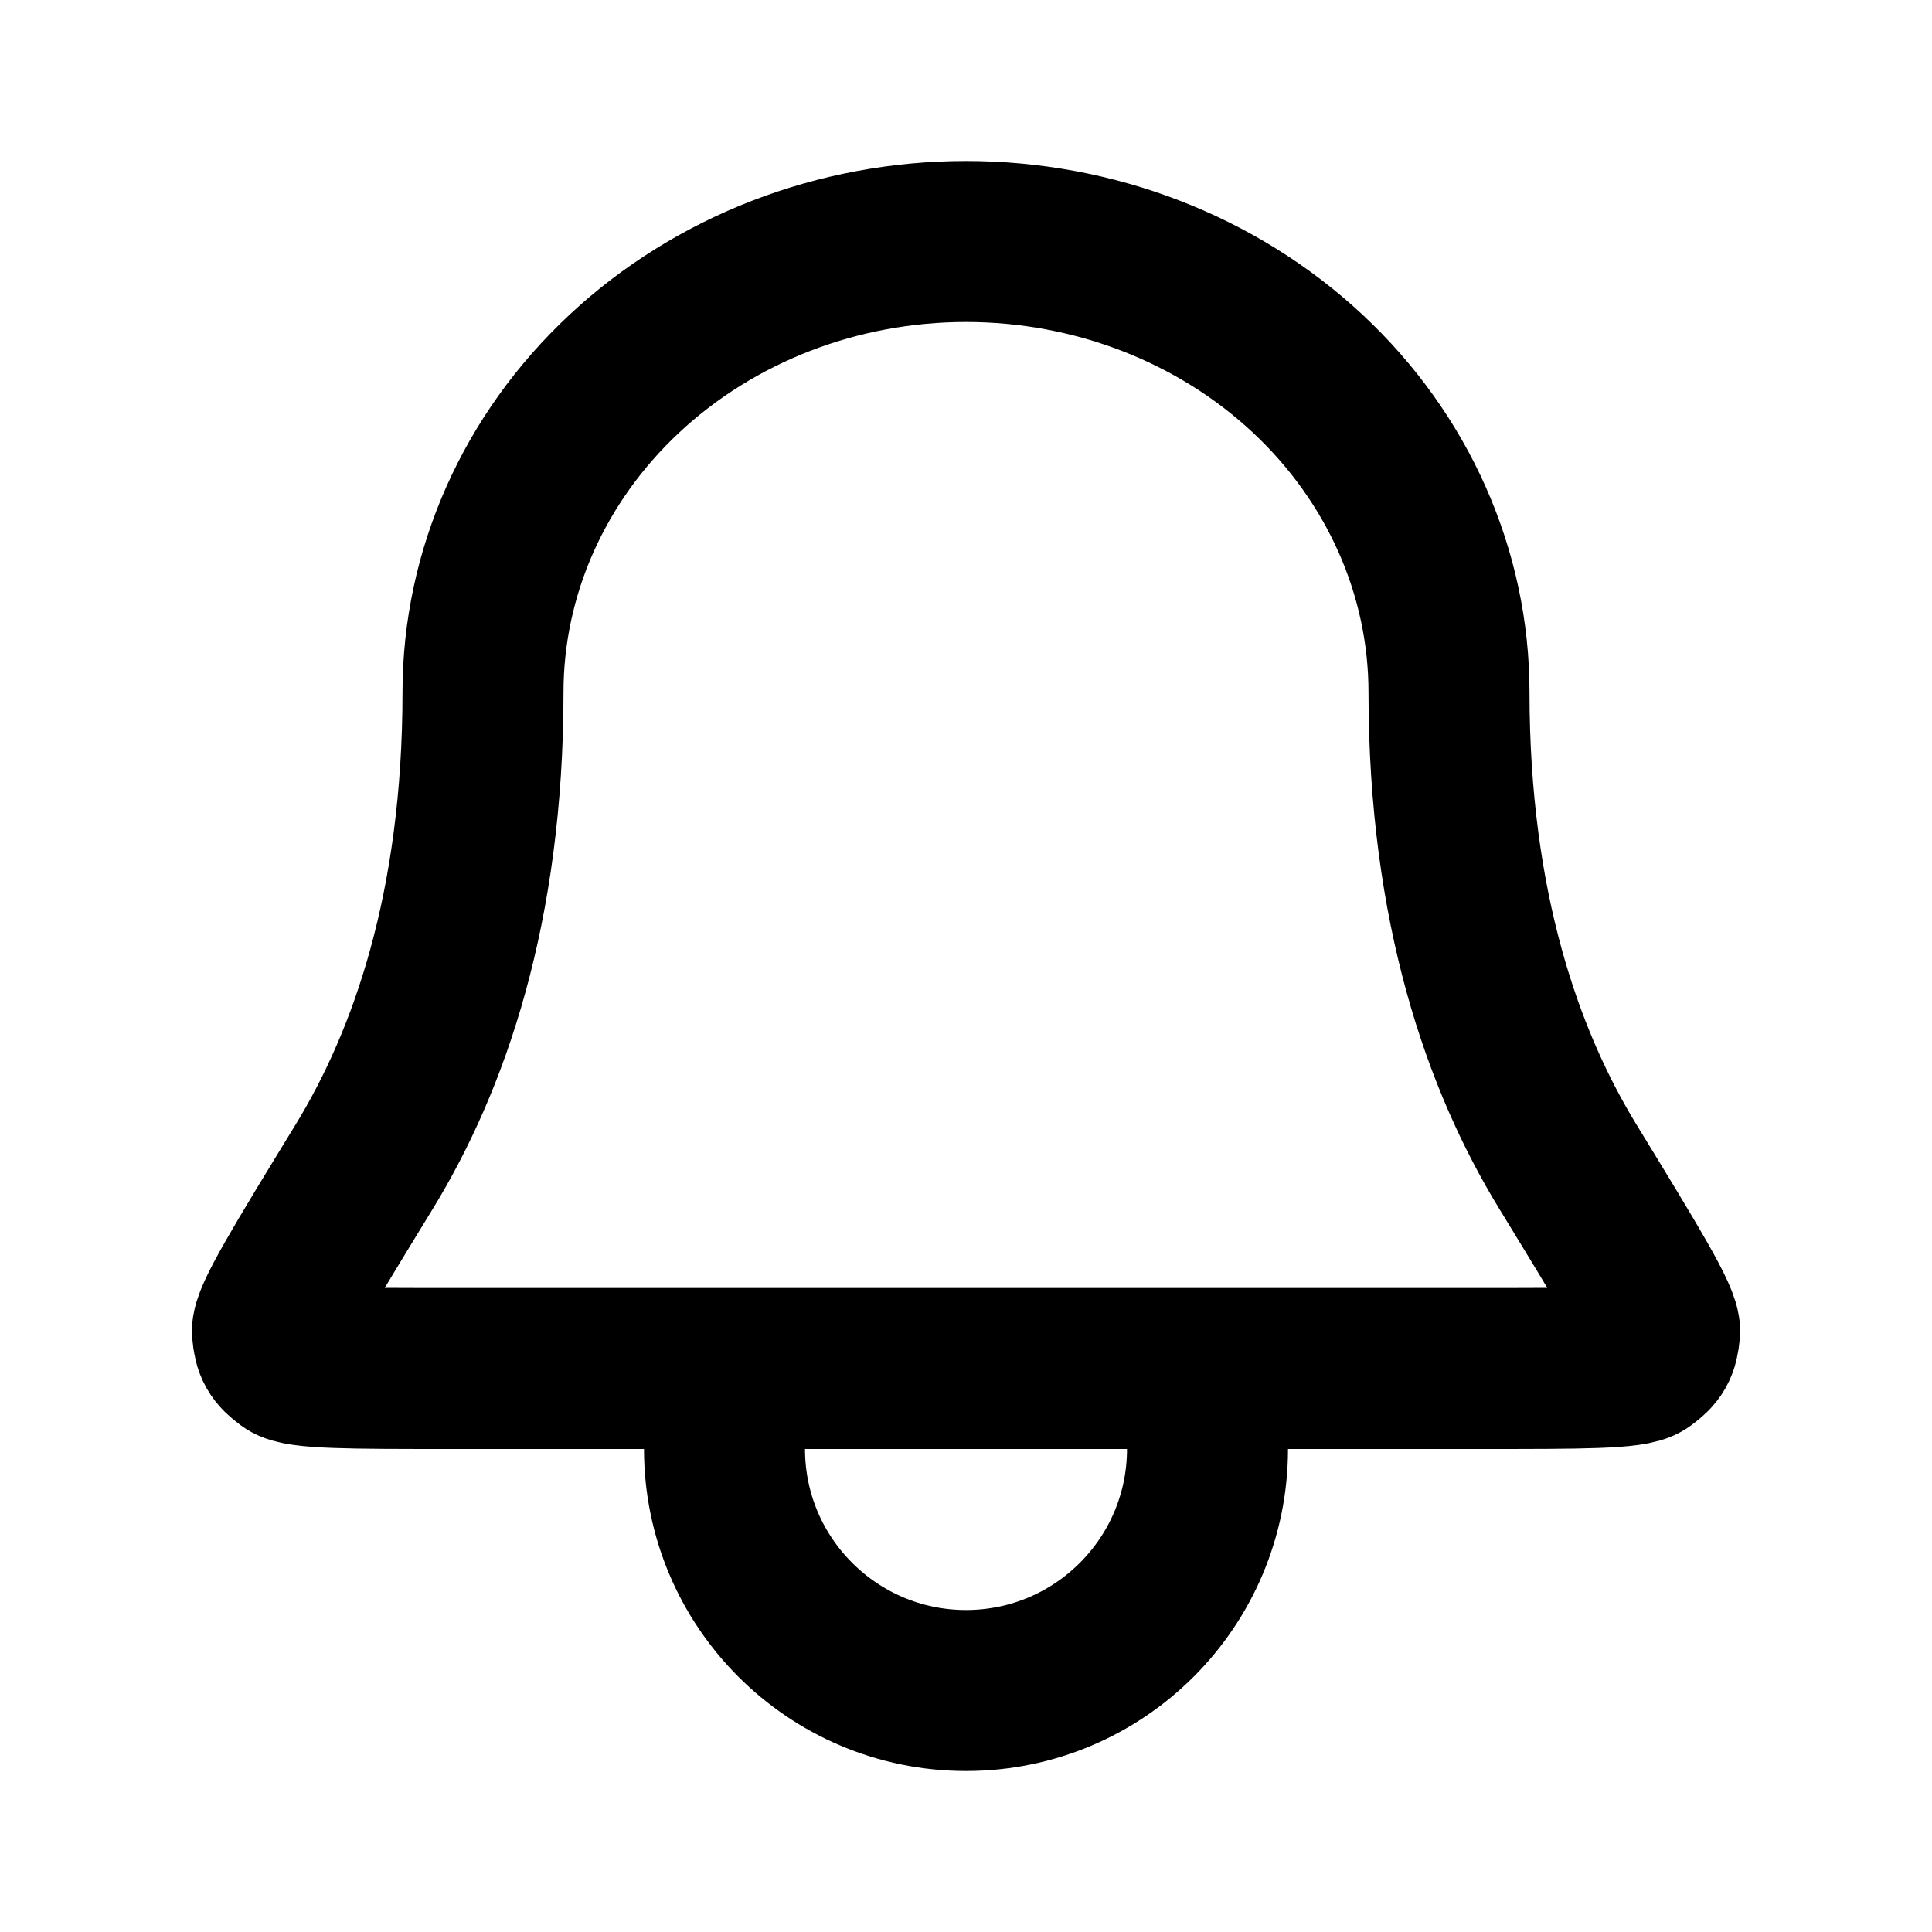
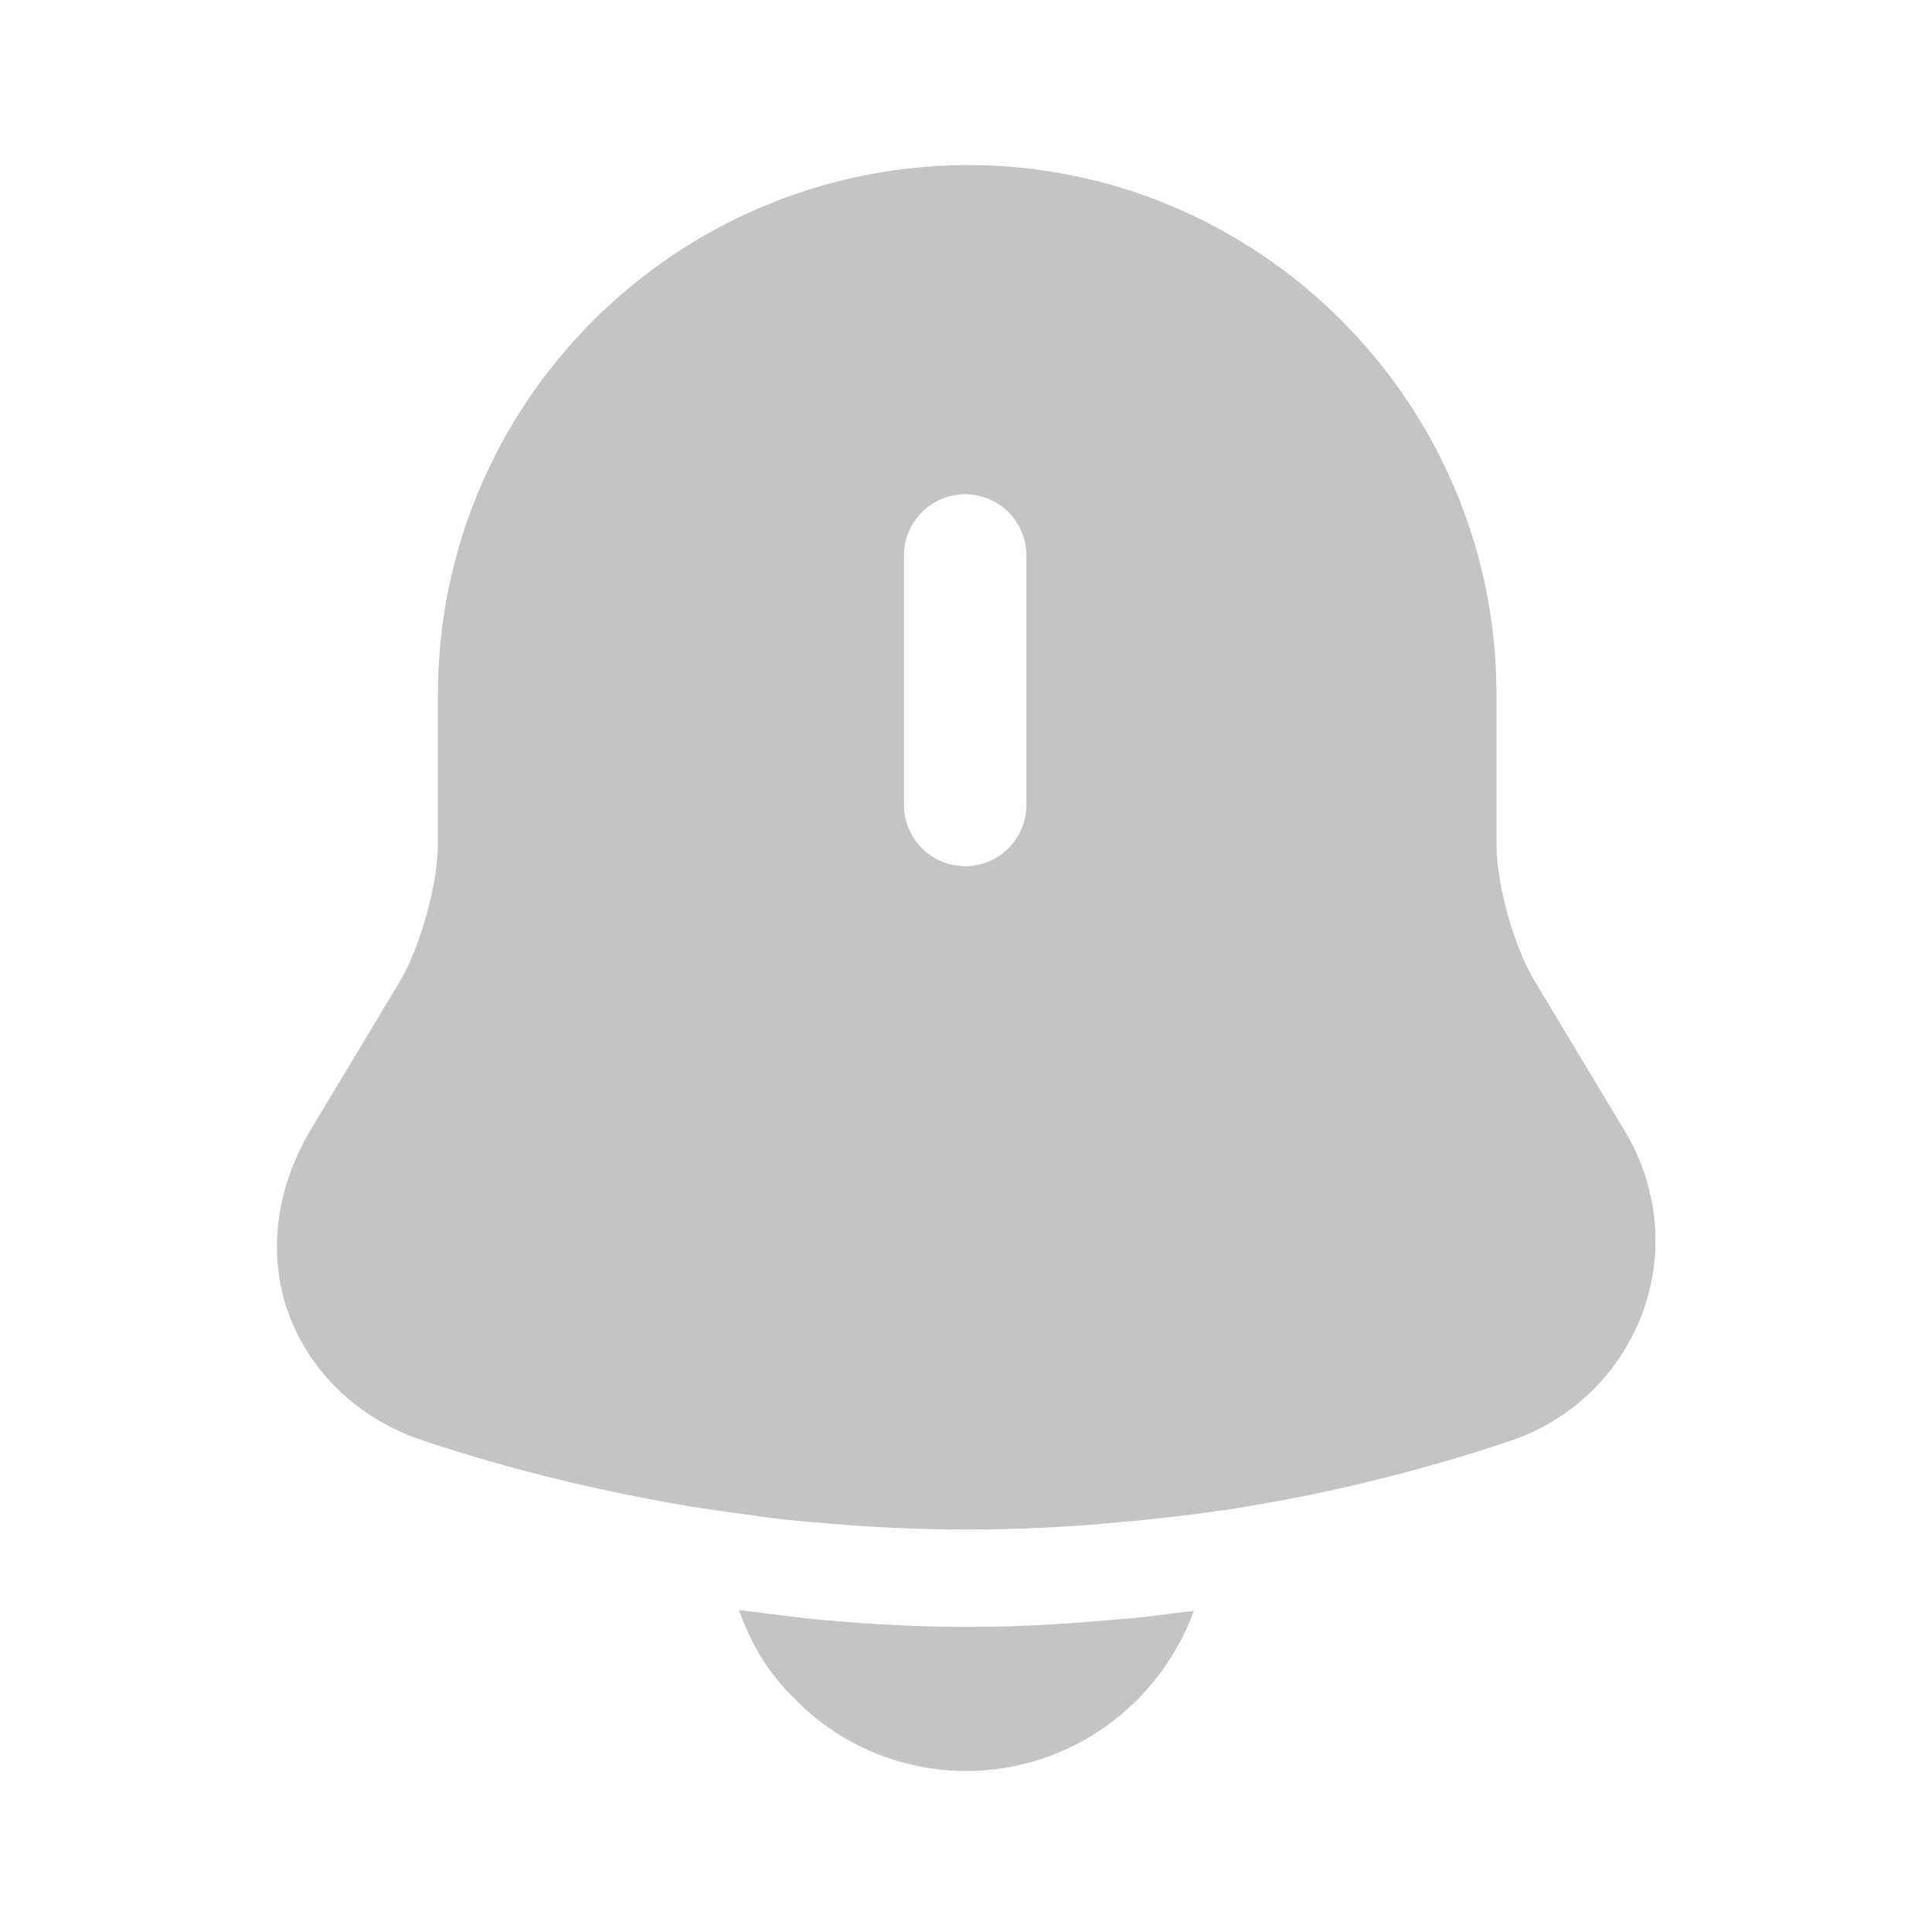
- <svg xmlns="http://www.w3.org/2000/svg" width="800px" height="800px" viewBox="0 0 24 24" fill="none">
-   <path d="M9.002 17H5.606C4.348 17 3.719 17 3.586 16.902C3.438 16.793 3.401 16.728 3.385 16.544C3.371 16.38 3.756 15.749 4.528 14.487C5.324 13.184 6 11.286 6 8.6C6 7.115 6.632 5.69 7.758 4.64C8.883 3.59 10.409 3 12 3C13.592 3 15.118 3.59 16.243 4.64C17.368 5.69 18 7.115 18 8.6C18 11.286 18.677 13.184 19.473 14.487C20.244 15.749 20.63 16.38 20.616 16.544C20.599 16.728 20.563 16.793 20.414 16.902C20.282 17 19.653 17 18.394 17H15M9.002 17L9 18C9 19.657 10.344 21 12 21C13.657 21 15 19.657 15 18V17M9.002 17H15" stroke="#000000" stroke-width="2" stroke-linecap="round" stroke-linejoin="round" />
+ <svg xmlns="http://www.w3.org/2000/svg" width="24" height="24" viewBox="0 0 24 24" fill="none">
+   <path d="M20.19 14.06L19.06 12.18C18.81 11.77 18.59 10.98 18.59 10.5V8.63C18.59 5 15.64 2.05 12.02 2.05C8.39 2.06 5.44 5 5.44 8.63V10.49C5.44 10.97 5.22 11.76 4.98 12.17L3.85 14.05C3.42 14.78 3.32 15.61 3.59 16.33C3.86 17.06 4.47 17.64 5.27 17.9C6.35 18.26 7.44 18.52 8.55 18.71C8.66 18.73 8.77 18.74 8.88 18.76C9.02 18.78 9.17 18.8 9.32 18.82C9.58 18.86 9.84 18.89 10.11 18.91C10.74 18.97 11.38 19 12.02 19C12.65 19 13.28 18.97 13.9 18.91C14.13 18.89 14.36 18.87 14.58 18.84C14.76 18.82 14.94 18.8 15.12 18.77C15.23 18.76 15.34 18.74 15.45 18.72C16.57 18.54 17.68 18.26 18.76 17.9C19.53 17.64 20.12 17.06 20.4 16.32C20.68 15.57 20.6 14.75 20.19 14.06ZM12.75 10C12.75 10.42 12.41 10.76 11.99 10.76C11.57 10.76 11.23 10.42 11.23 10V6.9C11.23 6.48 11.57 6.14 11.99 6.14C12.41 6.14 12.75 6.48 12.75 6.9V10Z" fill="#C4C4C4" />
+   <path d="M14.83 20.01C14.41 21.17 13.3 22 12 22C11.21 22 10.43 21.68 9.88 21.11C9.56 20.81 9.32 20.41 9.18 20C9.31 20.02 9.44 20.03 9.58 20.05C9.81 20.08 10.05 20.11 10.29 20.13C10.86 20.18 11.44 20.21 12.02 20.21C12.59 20.21 13.16 20.18 13.72 20.13C13.93 20.11 14.14 20.1 14.34 20.07C14.5 20.05 14.66 20.03 14.83 20.01Z" fill="#C4C4C4" />
</svg>
